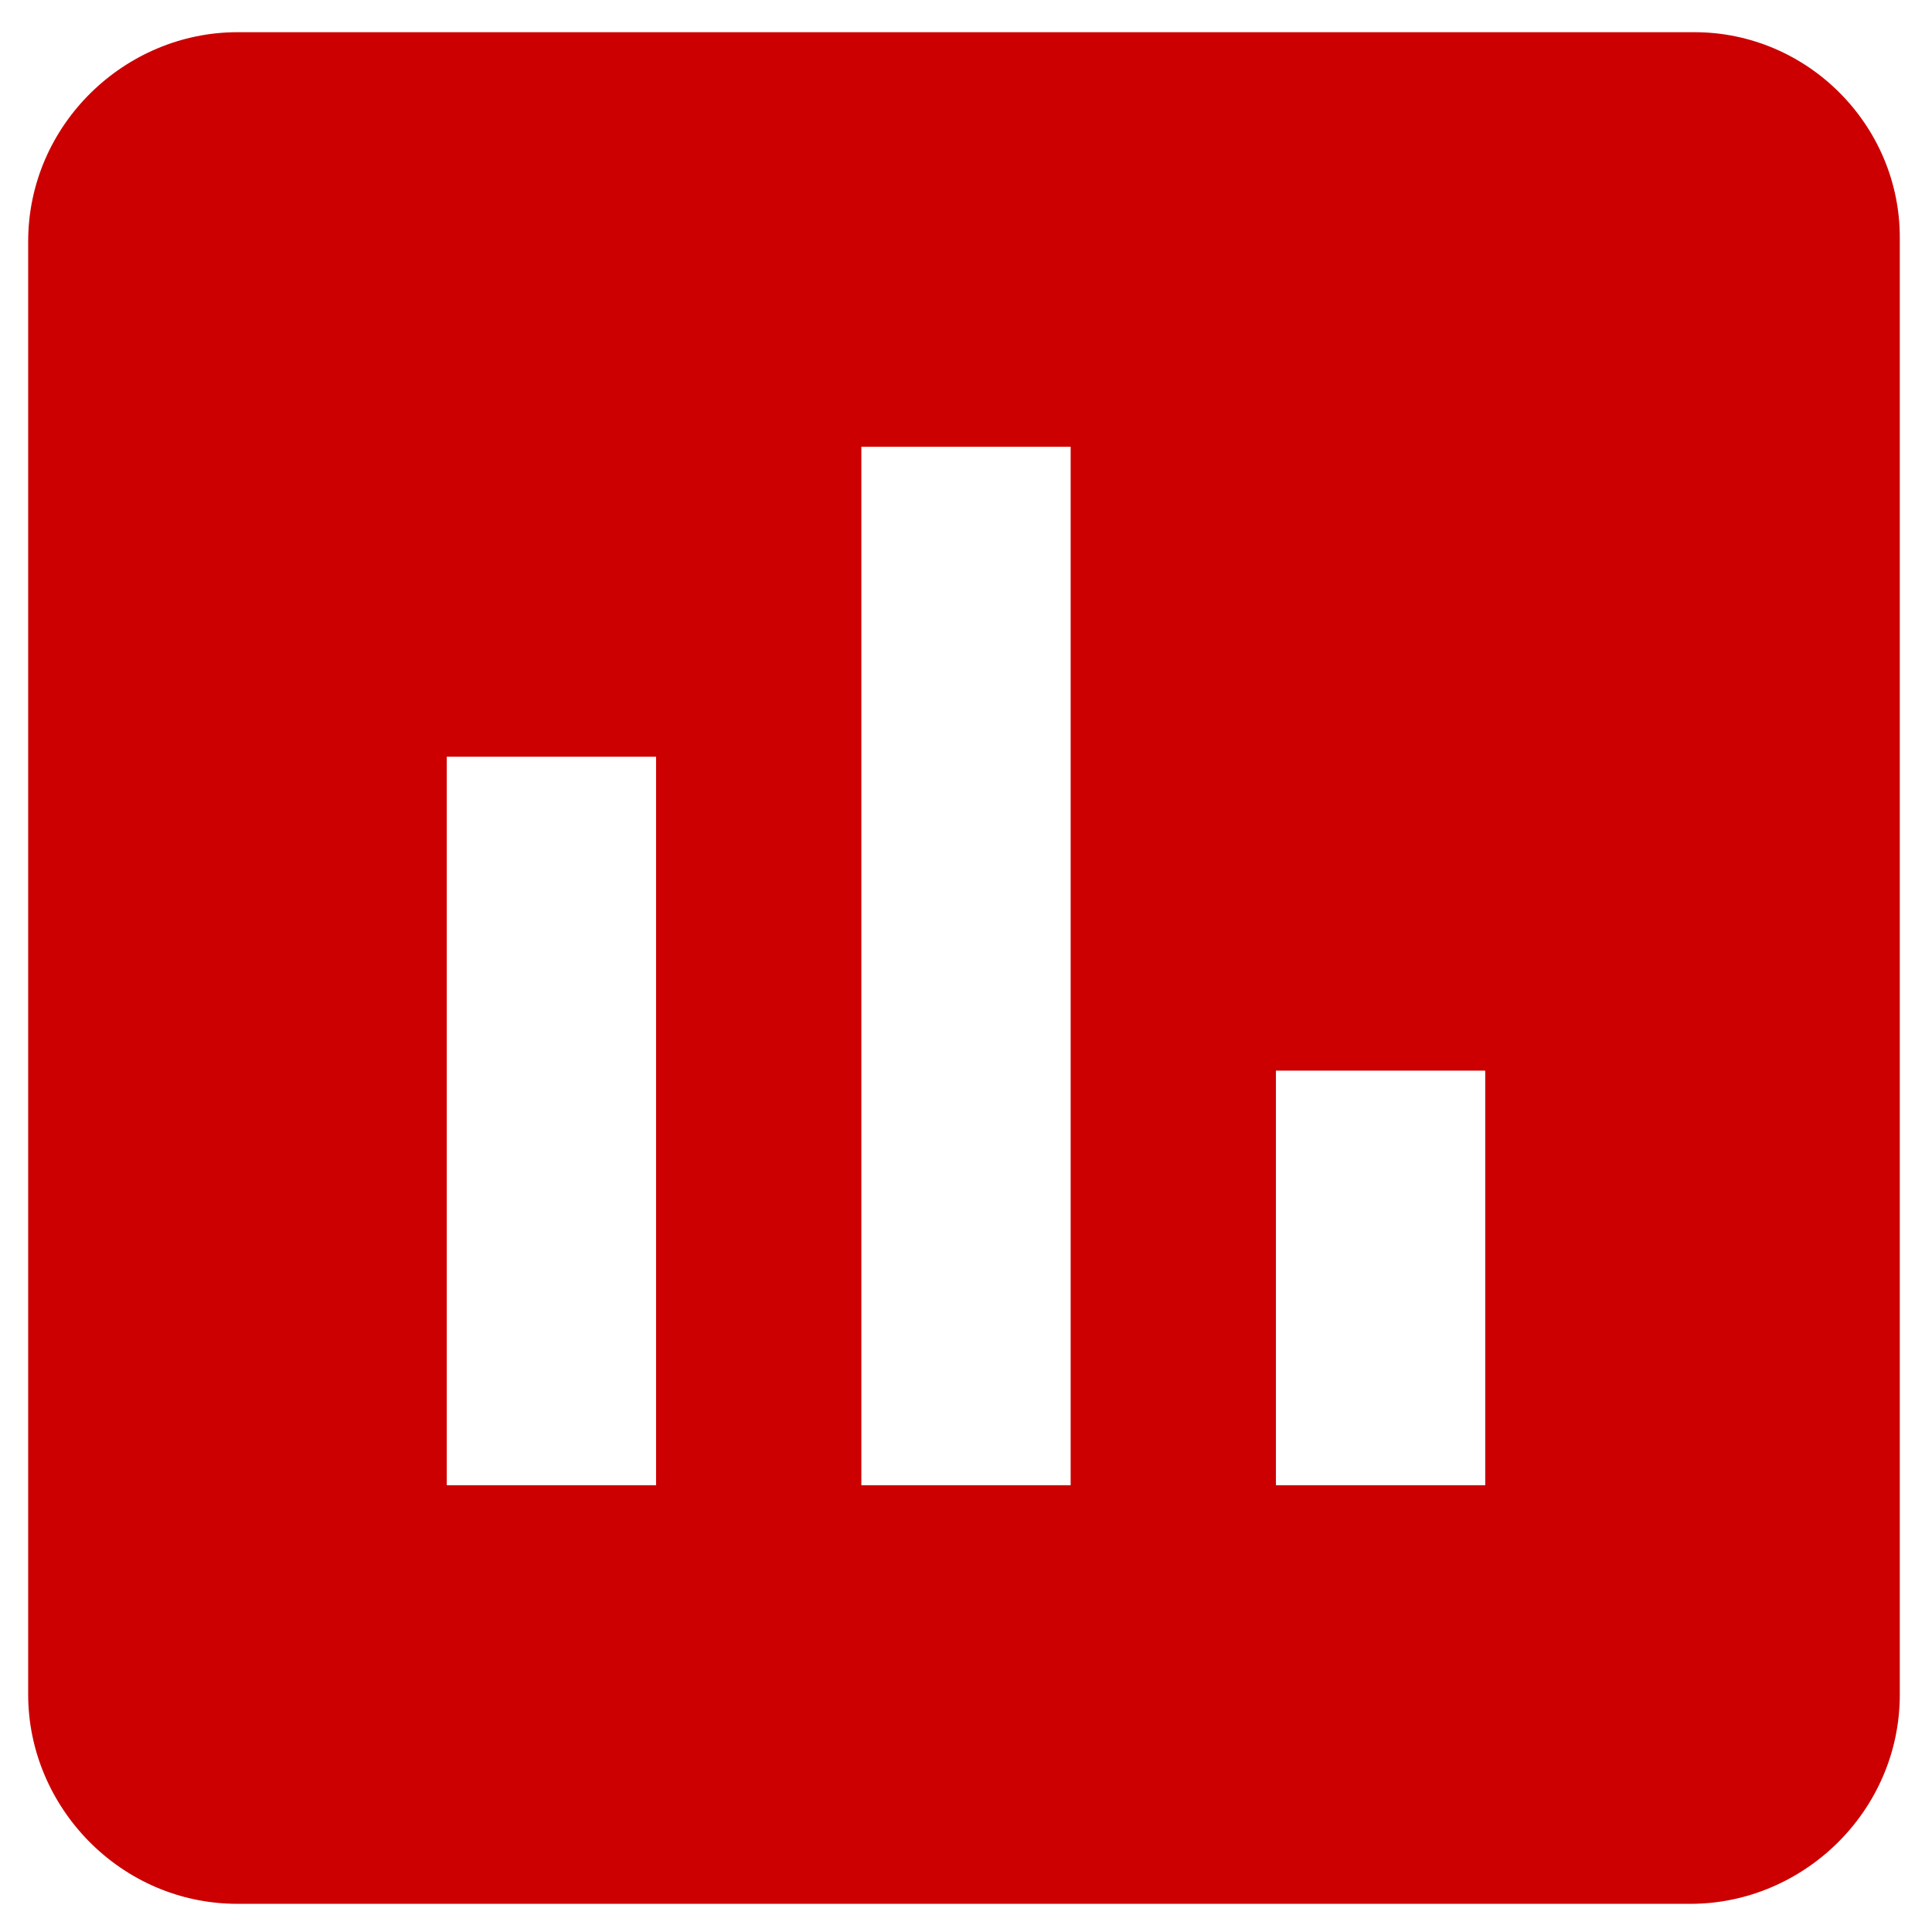
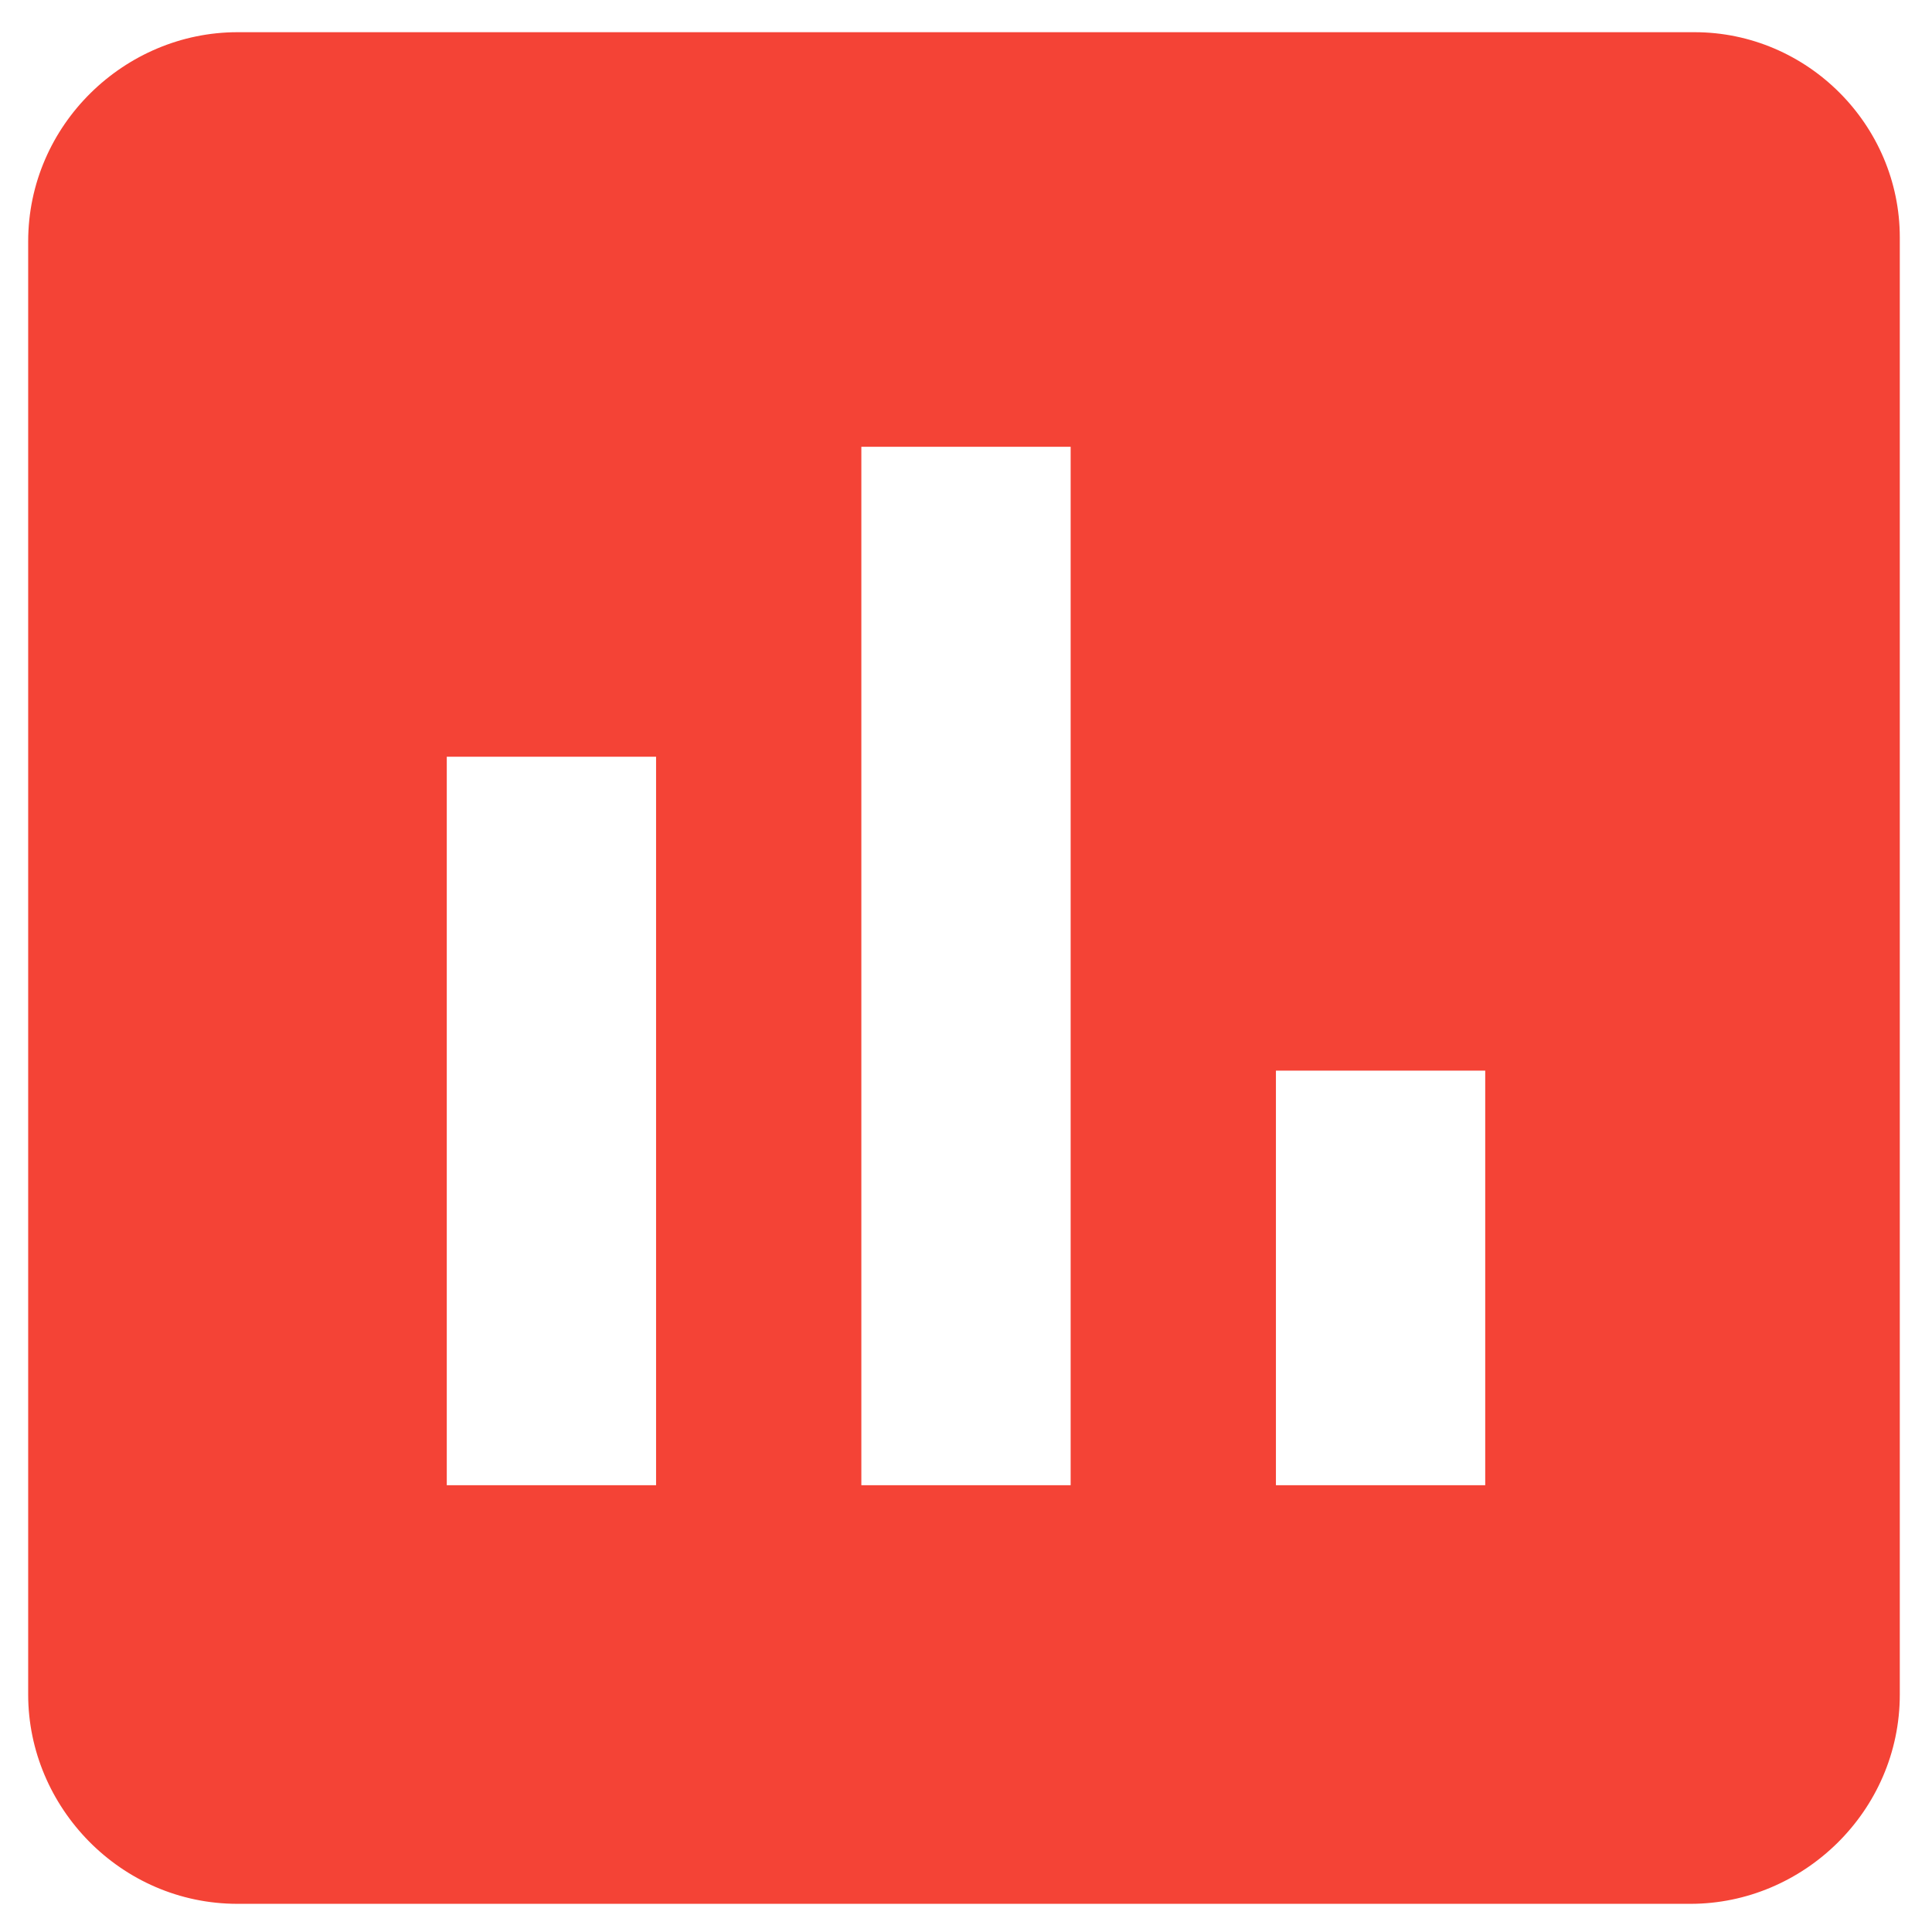
<svg xmlns="http://www.w3.org/2000/svg" version="1.1" id="svg2" x="0px" y="0px" viewBox="0 0 48 48" style="enable-background:new 0 0 48 48;" xml:space="preserve">
  <style type="text/css">
- 	.st0{fill:#CC0000;}
+ 	.st0{fill:#f44336;}
	.st1{fill:none;}
</style>
  <path id="path4" class="st0" d="M42.1,0.8H5.9C3.1,0.8,0.7,3.1,0.7,6v36.1c0,2.8,2.3,5.2,5.2,5.2H42c2.8,0,5.2-2.3,5.2-5.2V5.9  C47.2,3.1,44.9,0.8,42.1,0.8z M16.3,36.9h-5.2V18.8h5.2V36.9z M26.6,36.9h-5.2V11.1h5.2C26.6,11.1,26.6,36.9,26.6,36.9z M36.9,36.9  h-5.2V26.6h5.2V36.9z" />
  <path id="path6" class="st1" d="M0,0h48v48H0V0z" />
</svg>
